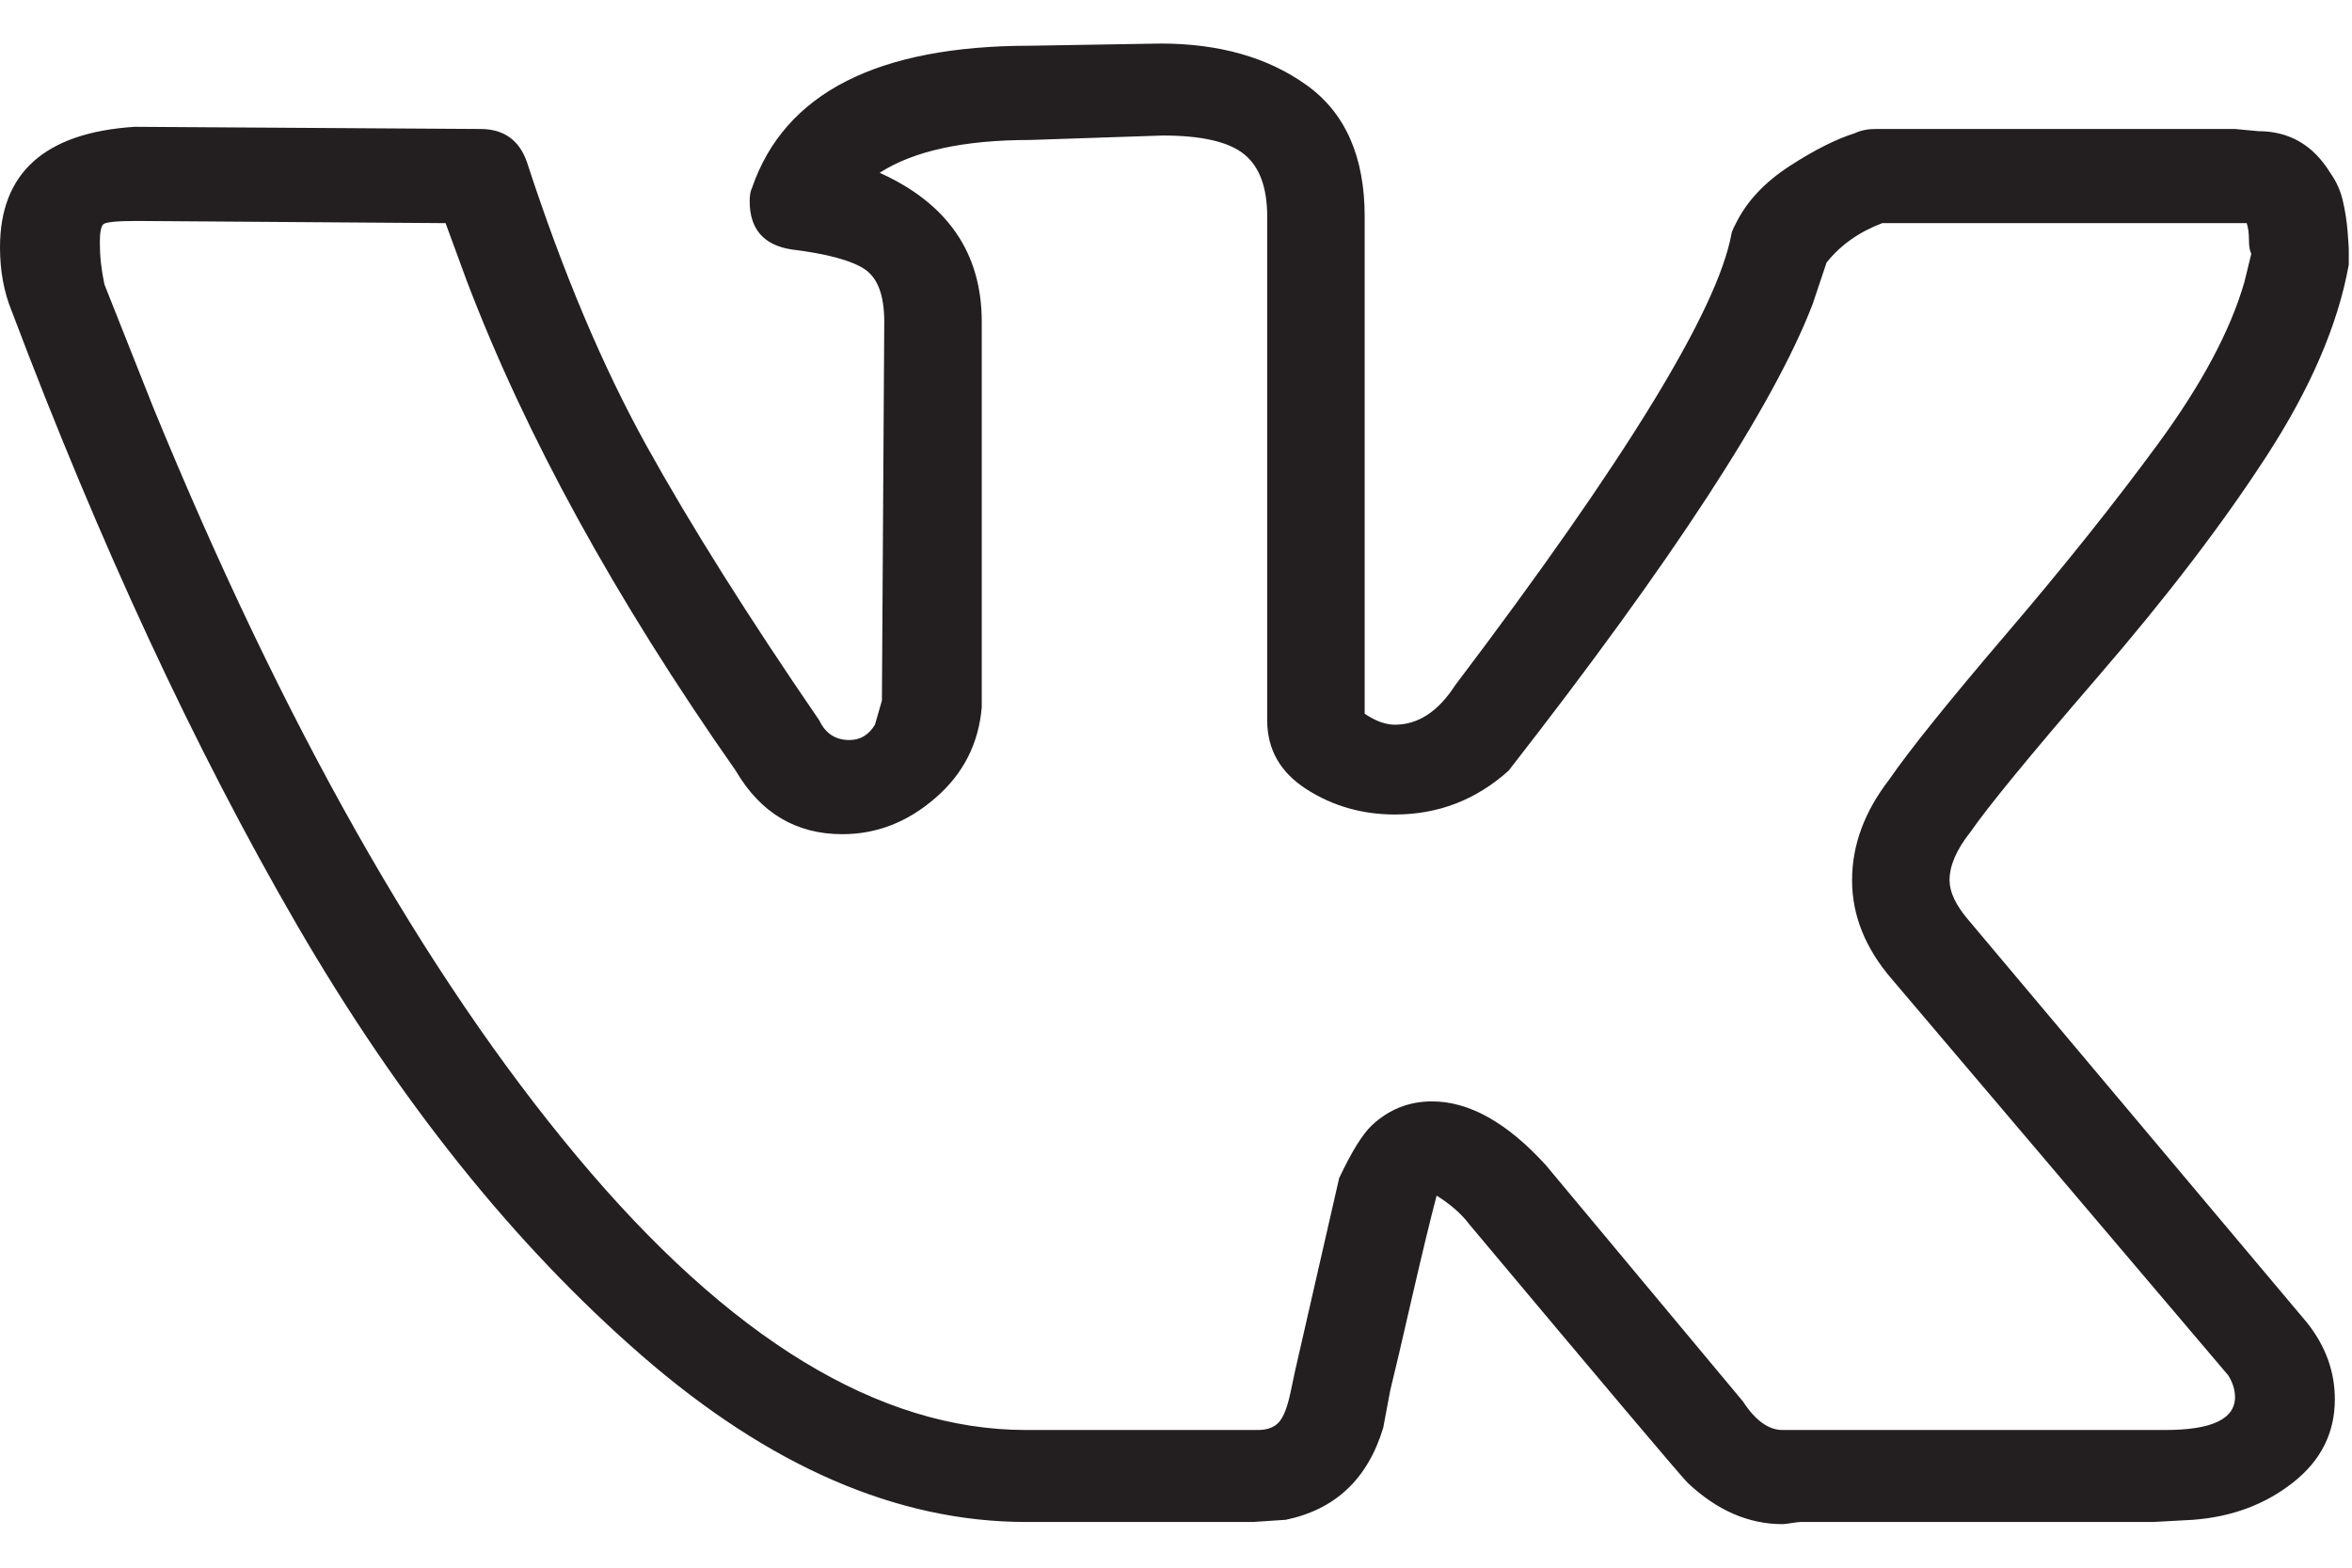
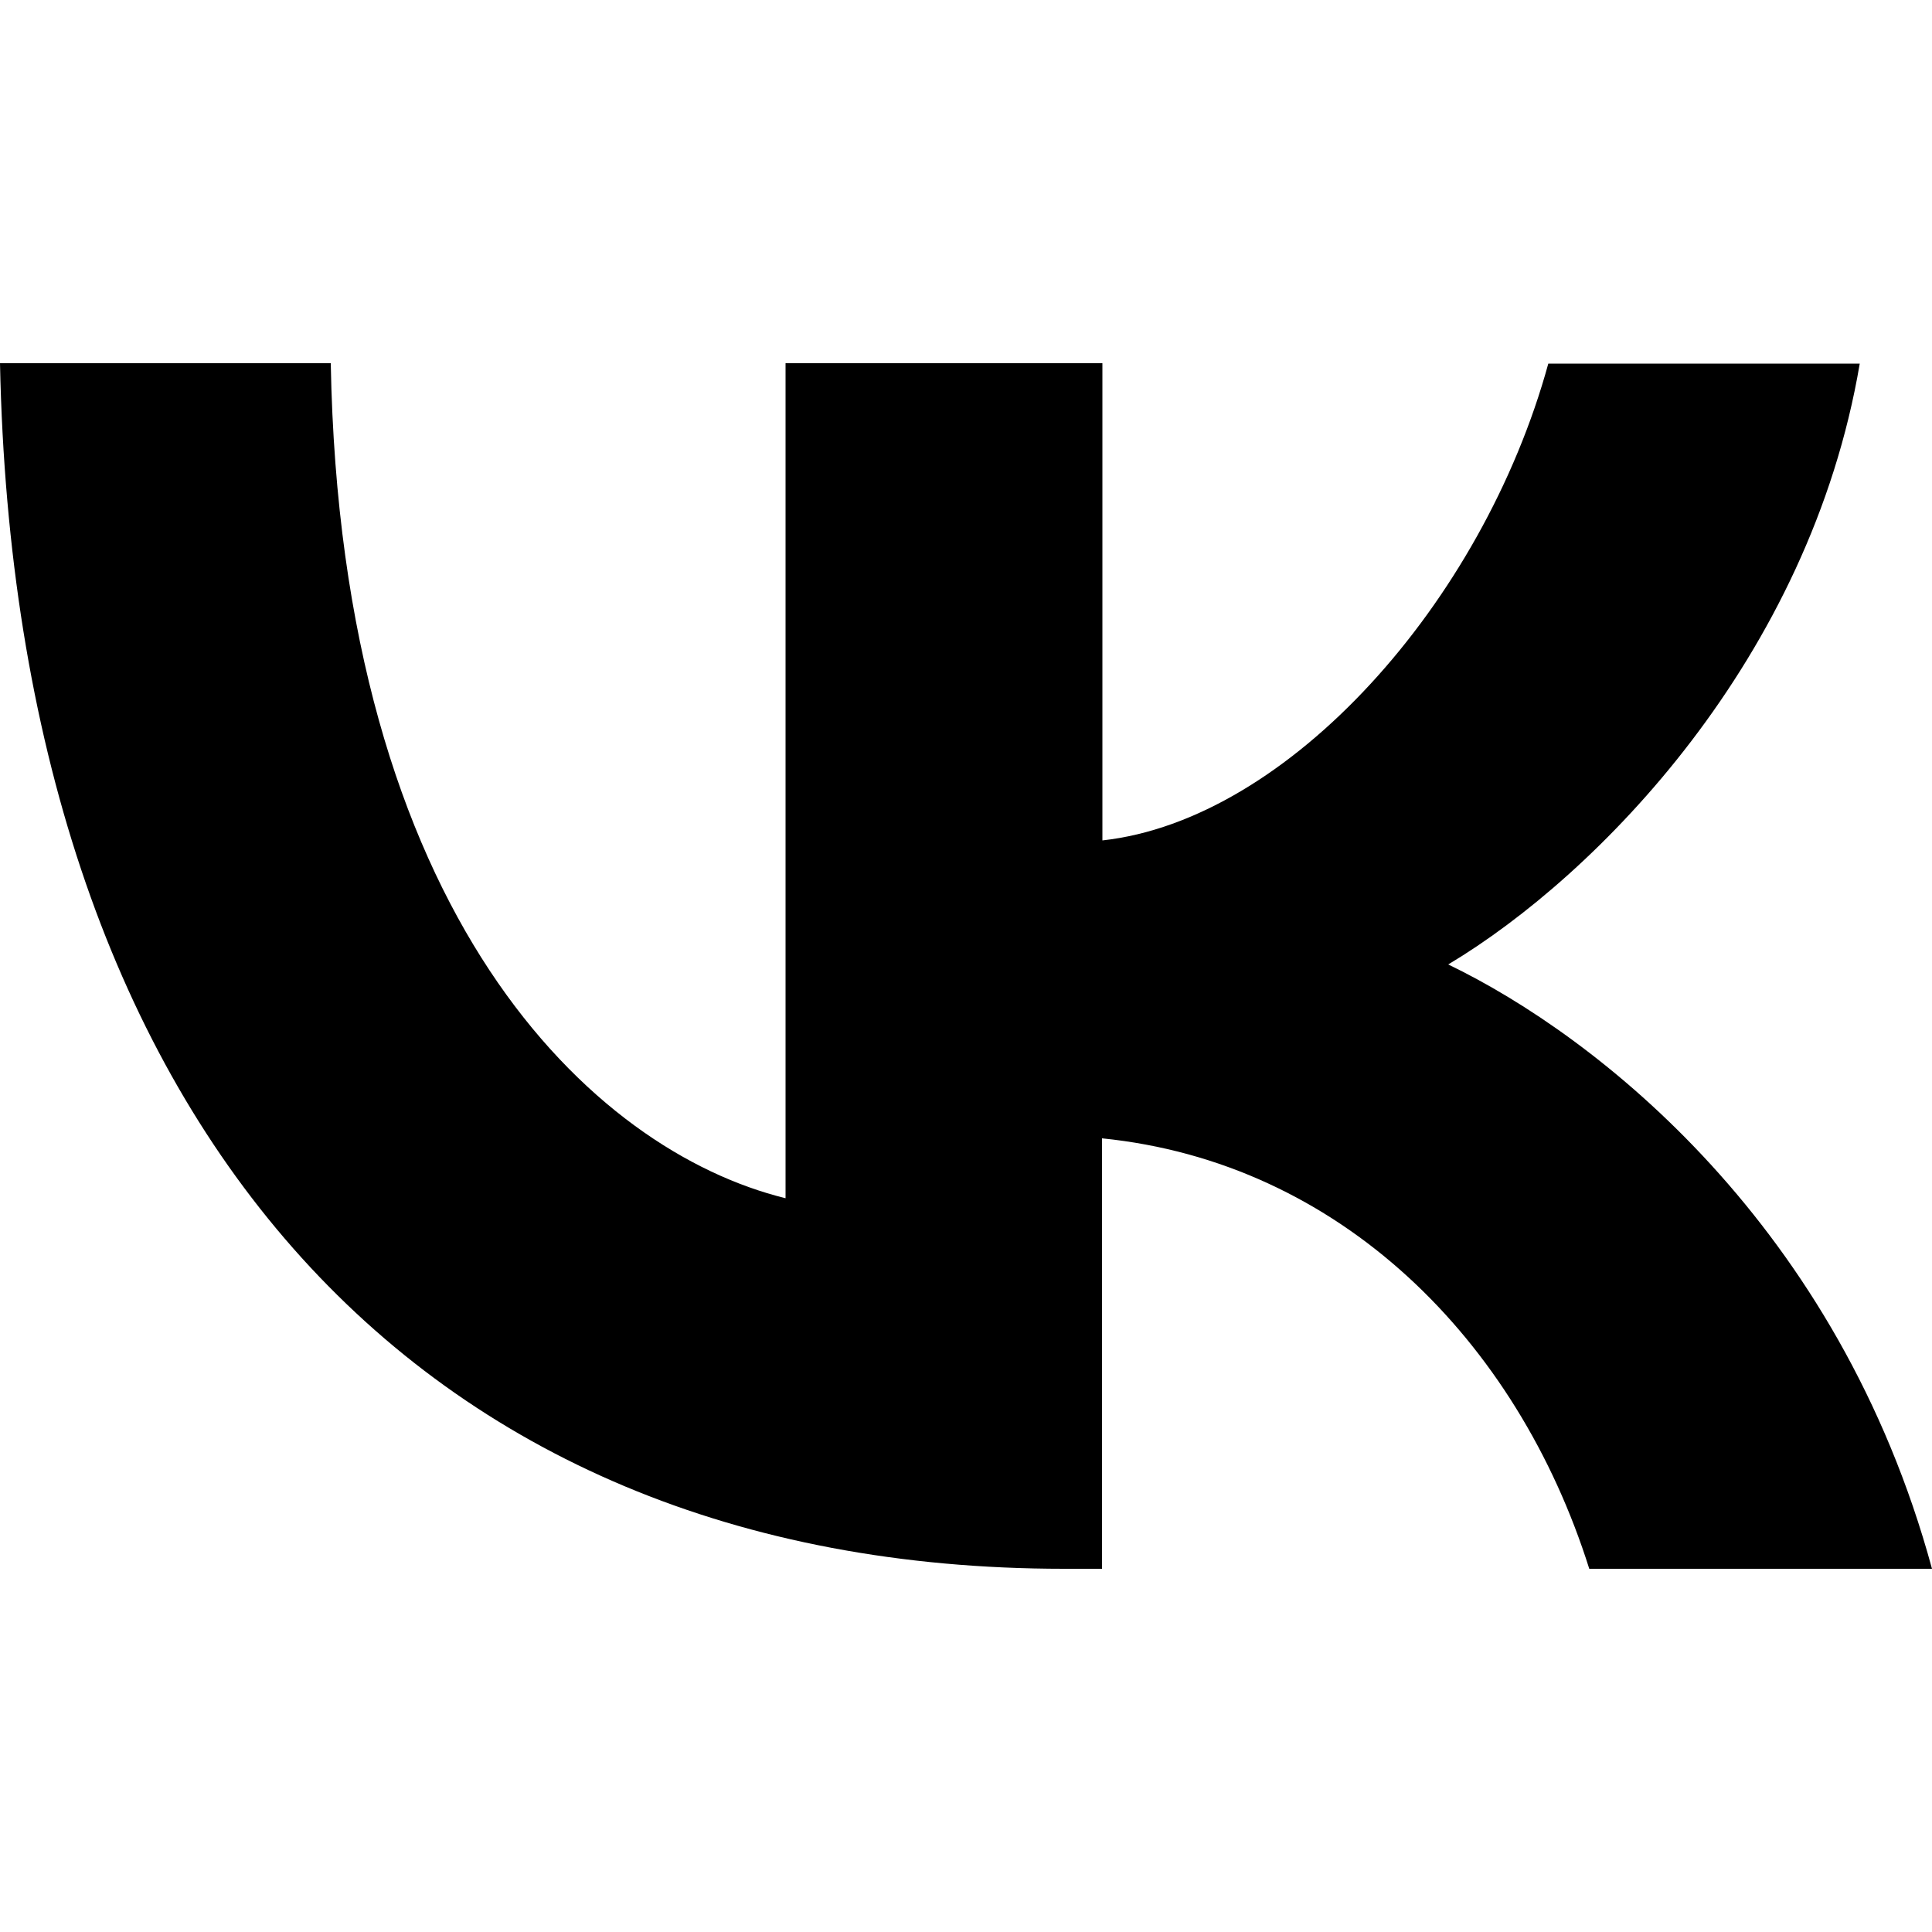
- <svg xmlns="http://www.w3.org/2000/svg" focusable="false" width="27" height="18" viewBox="0 0 27 18" fill="none">
-   <path d="M0 2.839C0 1.984 0.515 1.523 1.545 1.456L5.515 1.481C5.782 1.481 5.959 1.607 6.048 1.858C6.457 3.115 6.914 4.201 7.42 5.115C7.926 6.028 8.588 7.08 9.405 8.271C9.476 8.422 9.592 8.497 9.751 8.497C9.876 8.497 9.973 8.438 10.044 8.321L10.124 8.044L10.151 3.694C10.151 3.392 10.076 3.191 9.925 3.09C9.774 2.99 9.494 2.914 9.085 2.864C8.766 2.814 8.606 2.629 8.606 2.311C8.606 2.244 8.615 2.193 8.632 2.16C9.005 1.07 10.071 0.525 11.83 0.525L13.322 0.5C13.997 0.5 14.556 0.659 15 0.978C15.444 1.296 15.666 1.799 15.666 2.487V8.195C15.791 8.279 15.906 8.321 16.013 8.321C16.279 8.321 16.51 8.17 16.705 7.868C18.659 5.286 19.716 3.56 19.876 2.688C19.876 2.671 19.894 2.629 19.929 2.562C20.053 2.311 20.258 2.093 20.542 1.908C20.826 1.724 21.075 1.598 21.288 1.531C21.359 1.498 21.439 1.481 21.528 1.481H25.657L25.924 1.506C26.279 1.506 26.554 1.665 26.75 1.984C26.821 2.084 26.87 2.193 26.896 2.311C26.923 2.428 26.941 2.545 26.95 2.663C26.959 2.78 26.963 2.847 26.963 2.864V3.04C26.839 3.727 26.523 4.461 26.017 5.24C25.511 6.02 24.867 6.862 24.085 7.768C23.304 8.673 22.816 9.268 22.62 9.553C22.46 9.754 22.38 9.939 22.38 10.107C22.38 10.241 22.451 10.392 22.593 10.559L26.483 15.186C26.697 15.455 26.803 15.748 26.803 16.067C26.803 16.452 26.643 16.771 26.323 17.022C26.004 17.274 25.622 17.416 25.178 17.45L24.725 17.475H20.675C20.657 17.475 20.622 17.479 20.569 17.487C20.515 17.496 20.48 17.5 20.462 17.5C20.071 17.5 19.707 17.341 19.37 17.022C19.245 16.888 18.41 15.899 16.865 14.055C16.776 13.937 16.652 13.828 16.492 13.728C16.421 13.996 16.328 14.382 16.212 14.885C16.097 15.388 16.013 15.748 15.959 15.966L15.879 16.393C15.702 16.98 15.329 17.332 14.76 17.45L14.387 17.475H11.776C10.302 17.475 8.832 16.838 7.367 15.564C5.901 14.289 4.583 12.642 3.41 10.622C2.238 8.602 1.146 6.25 0.133 3.568C0.044 3.35 0 3.107 0 2.839ZM16.013 9.352C15.64 9.352 15.302 9.256 15 9.063C14.698 8.87 14.547 8.606 14.547 8.271V2.487C14.547 2.151 14.458 1.912 14.281 1.77C14.103 1.627 13.792 1.556 13.348 1.556L11.83 1.607C11.066 1.607 10.489 1.732 10.098 1.984C10.879 2.336 11.27 2.906 11.27 3.694V8.12C11.235 8.539 11.057 8.887 10.737 9.163C10.418 9.44 10.062 9.578 9.671 9.578C9.139 9.578 8.73 9.335 8.446 8.849C7.06 6.871 6.03 4.993 5.355 3.216L5.115 2.562L1.572 2.537C1.341 2.537 1.212 2.55 1.186 2.575C1.159 2.6 1.146 2.671 1.146 2.788C1.146 2.939 1.163 3.099 1.199 3.266L1.758 4.675C3.25 8.313 4.871 11.18 6.621 13.275C8.37 15.371 10.089 16.419 11.776 16.419H14.441C14.547 16.419 14.627 16.389 14.68 16.331C14.734 16.272 14.778 16.159 14.814 15.991L14.867 15.74L15.373 13.527C15.515 13.225 15.64 13.024 15.746 12.923C15.941 12.739 16.172 12.646 16.439 12.646C16.865 12.646 17.3 12.889 17.744 13.376L20.009 16.092C20.151 16.31 20.302 16.419 20.462 16.419H24.858C25.391 16.419 25.657 16.293 25.657 16.041C25.657 15.958 25.631 15.874 25.578 15.79L21.714 11.238C21.412 10.886 21.261 10.509 21.261 10.107C21.261 9.704 21.403 9.319 21.688 8.95C21.919 8.614 22.367 8.057 23.033 7.277C23.699 6.498 24.281 5.768 24.778 5.09C25.276 4.41 25.604 3.794 25.764 3.241L25.844 2.914C25.826 2.881 25.817 2.826 25.817 2.751C25.817 2.675 25.808 2.612 25.791 2.562H21.608C21.341 2.663 21.128 2.814 20.968 3.015L20.808 3.493C20.364 4.649 19.201 6.435 17.318 8.849C16.945 9.184 16.51 9.352 16.013 9.352Z" fill="#231F20" />
+ <svg xmlns="http://www.w3.org/2000/svg" width="500" height="500" viewBox="0 0 500 500">
+   <path d="M285.2,406V294.6c61.5,6.2,107.4,52.1,126.1,111.4H500c-24.1-88.7-86.4-137.7-125.2-156.4c38.8-23.2,93.6-79.3,106.5-155.5  h-80.6c-17,61.9-67.3,118.1-115.4,123.4V94h-82v216.1C153.3,297.8,88.2,237.1,85.6,94H0C4,288.8,106.5,406,275.4,406H285.2z" />
</svg>
